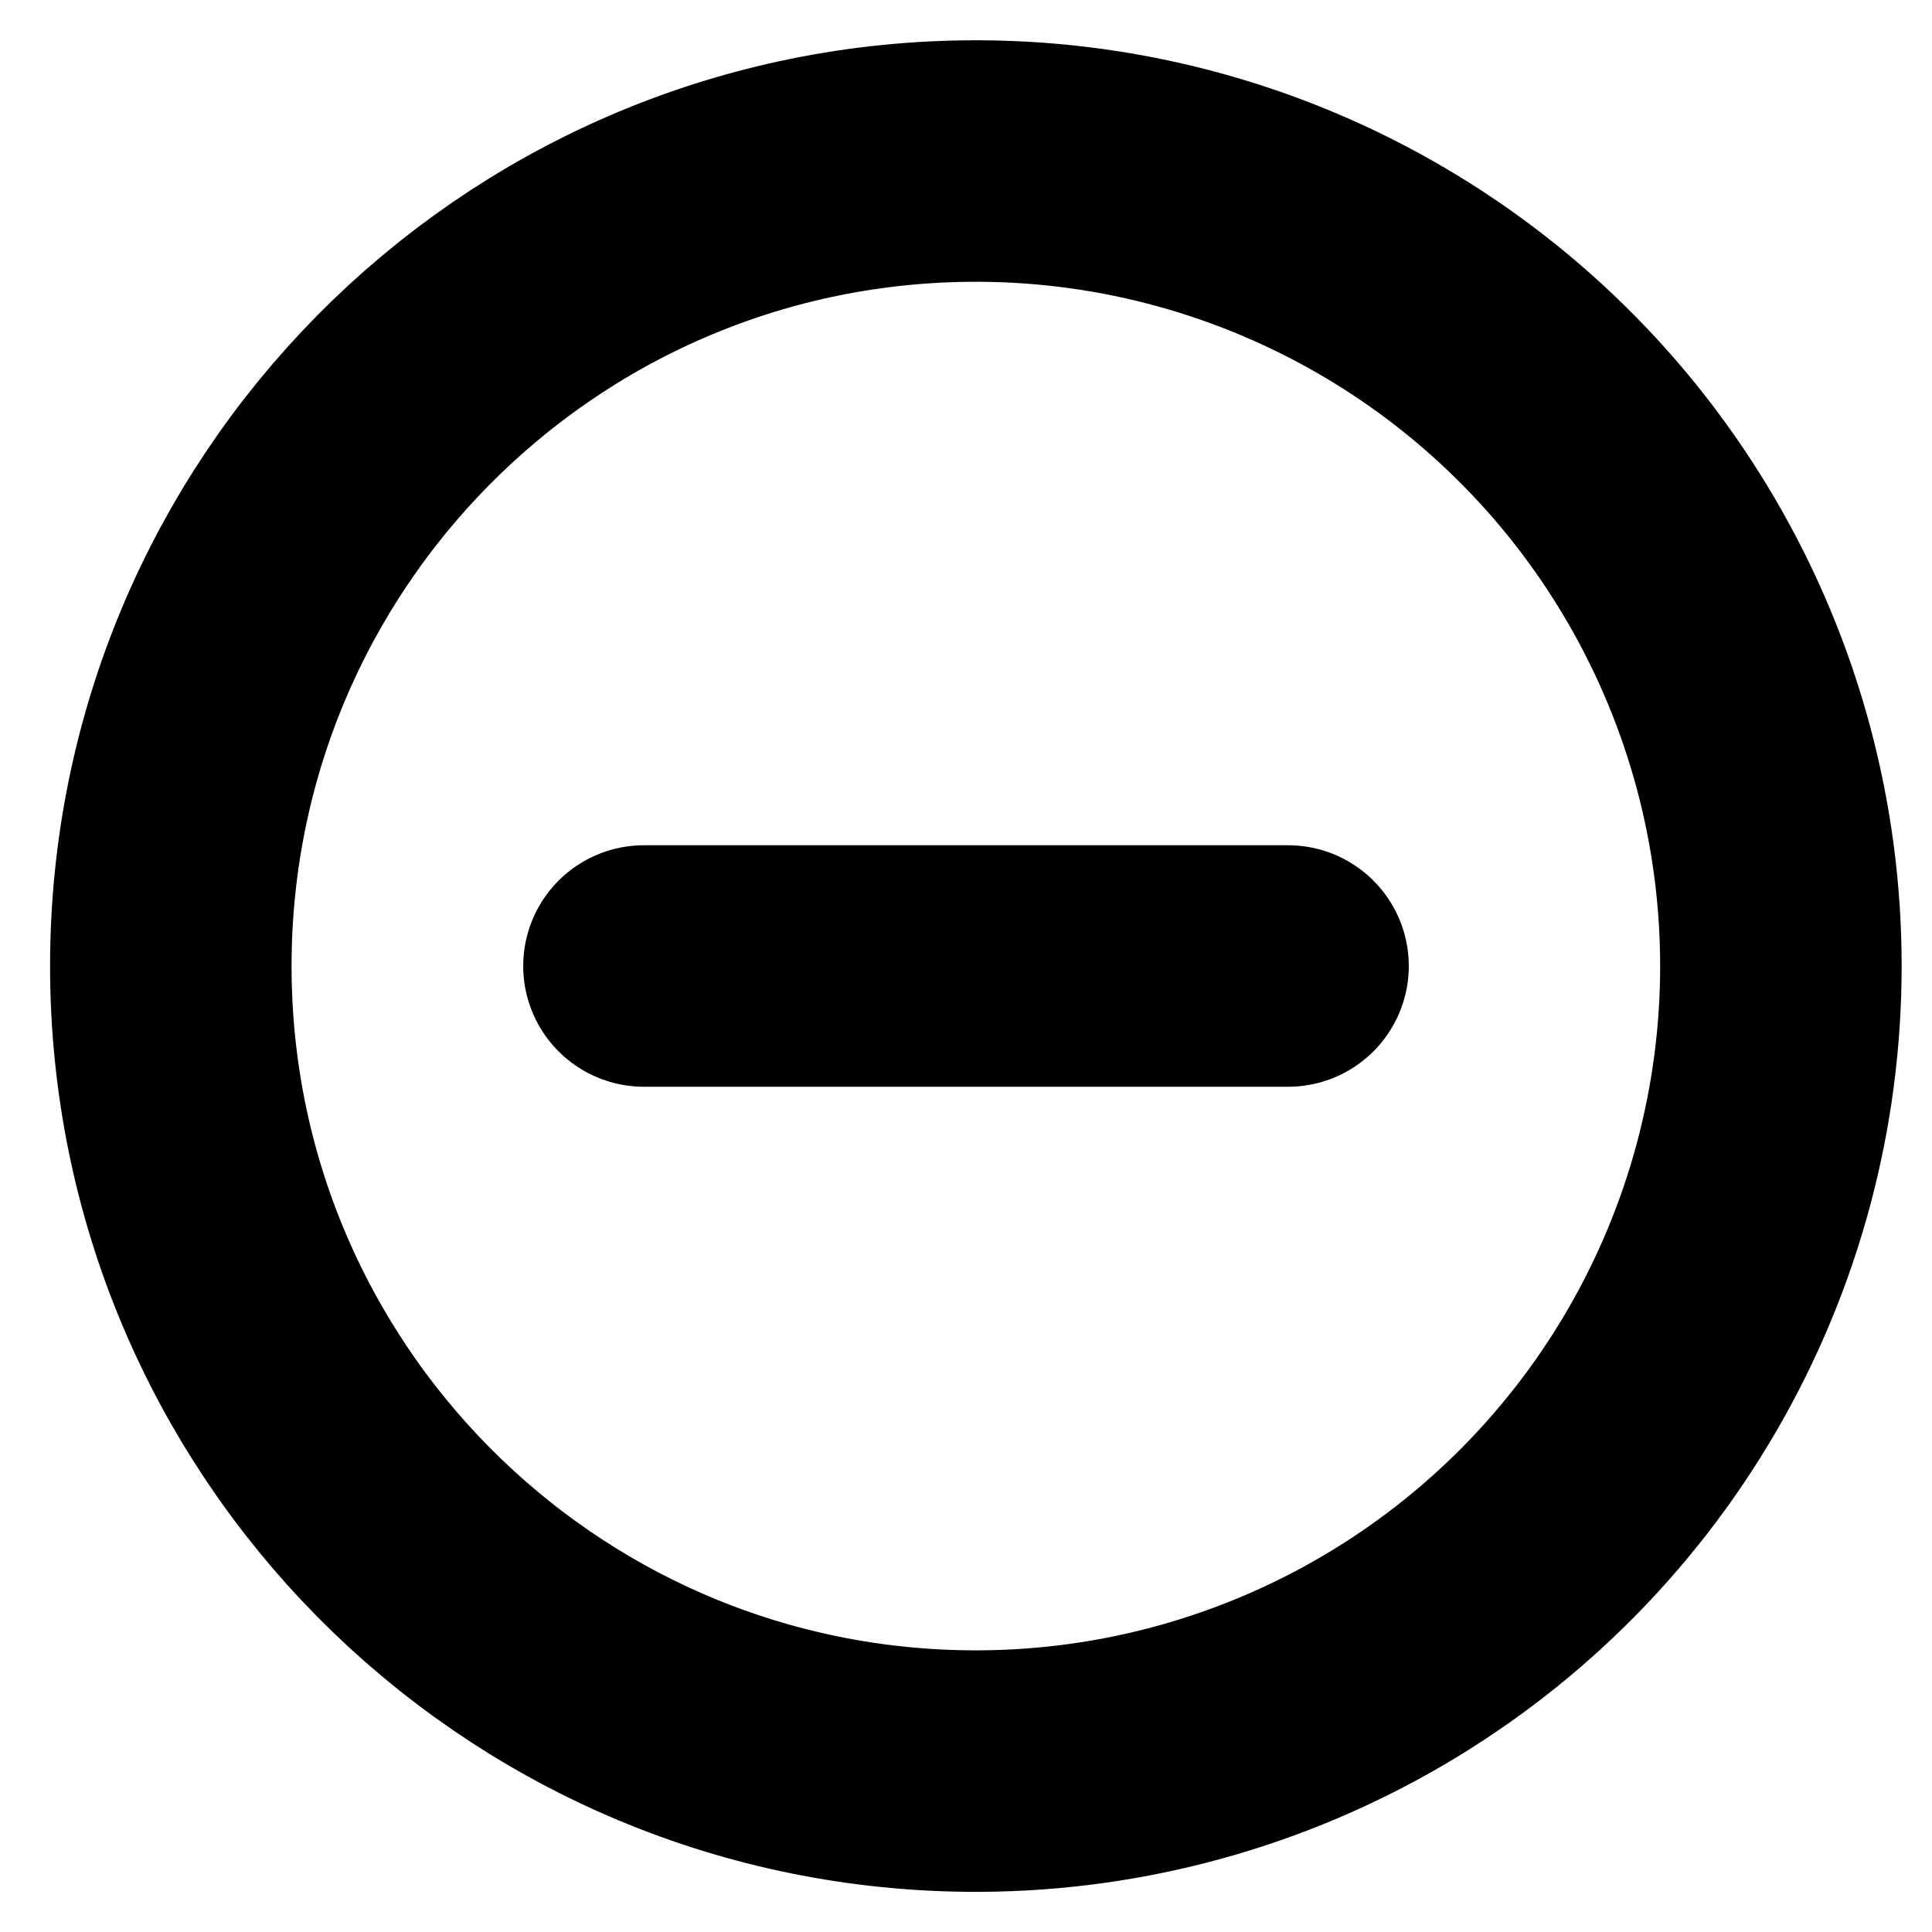
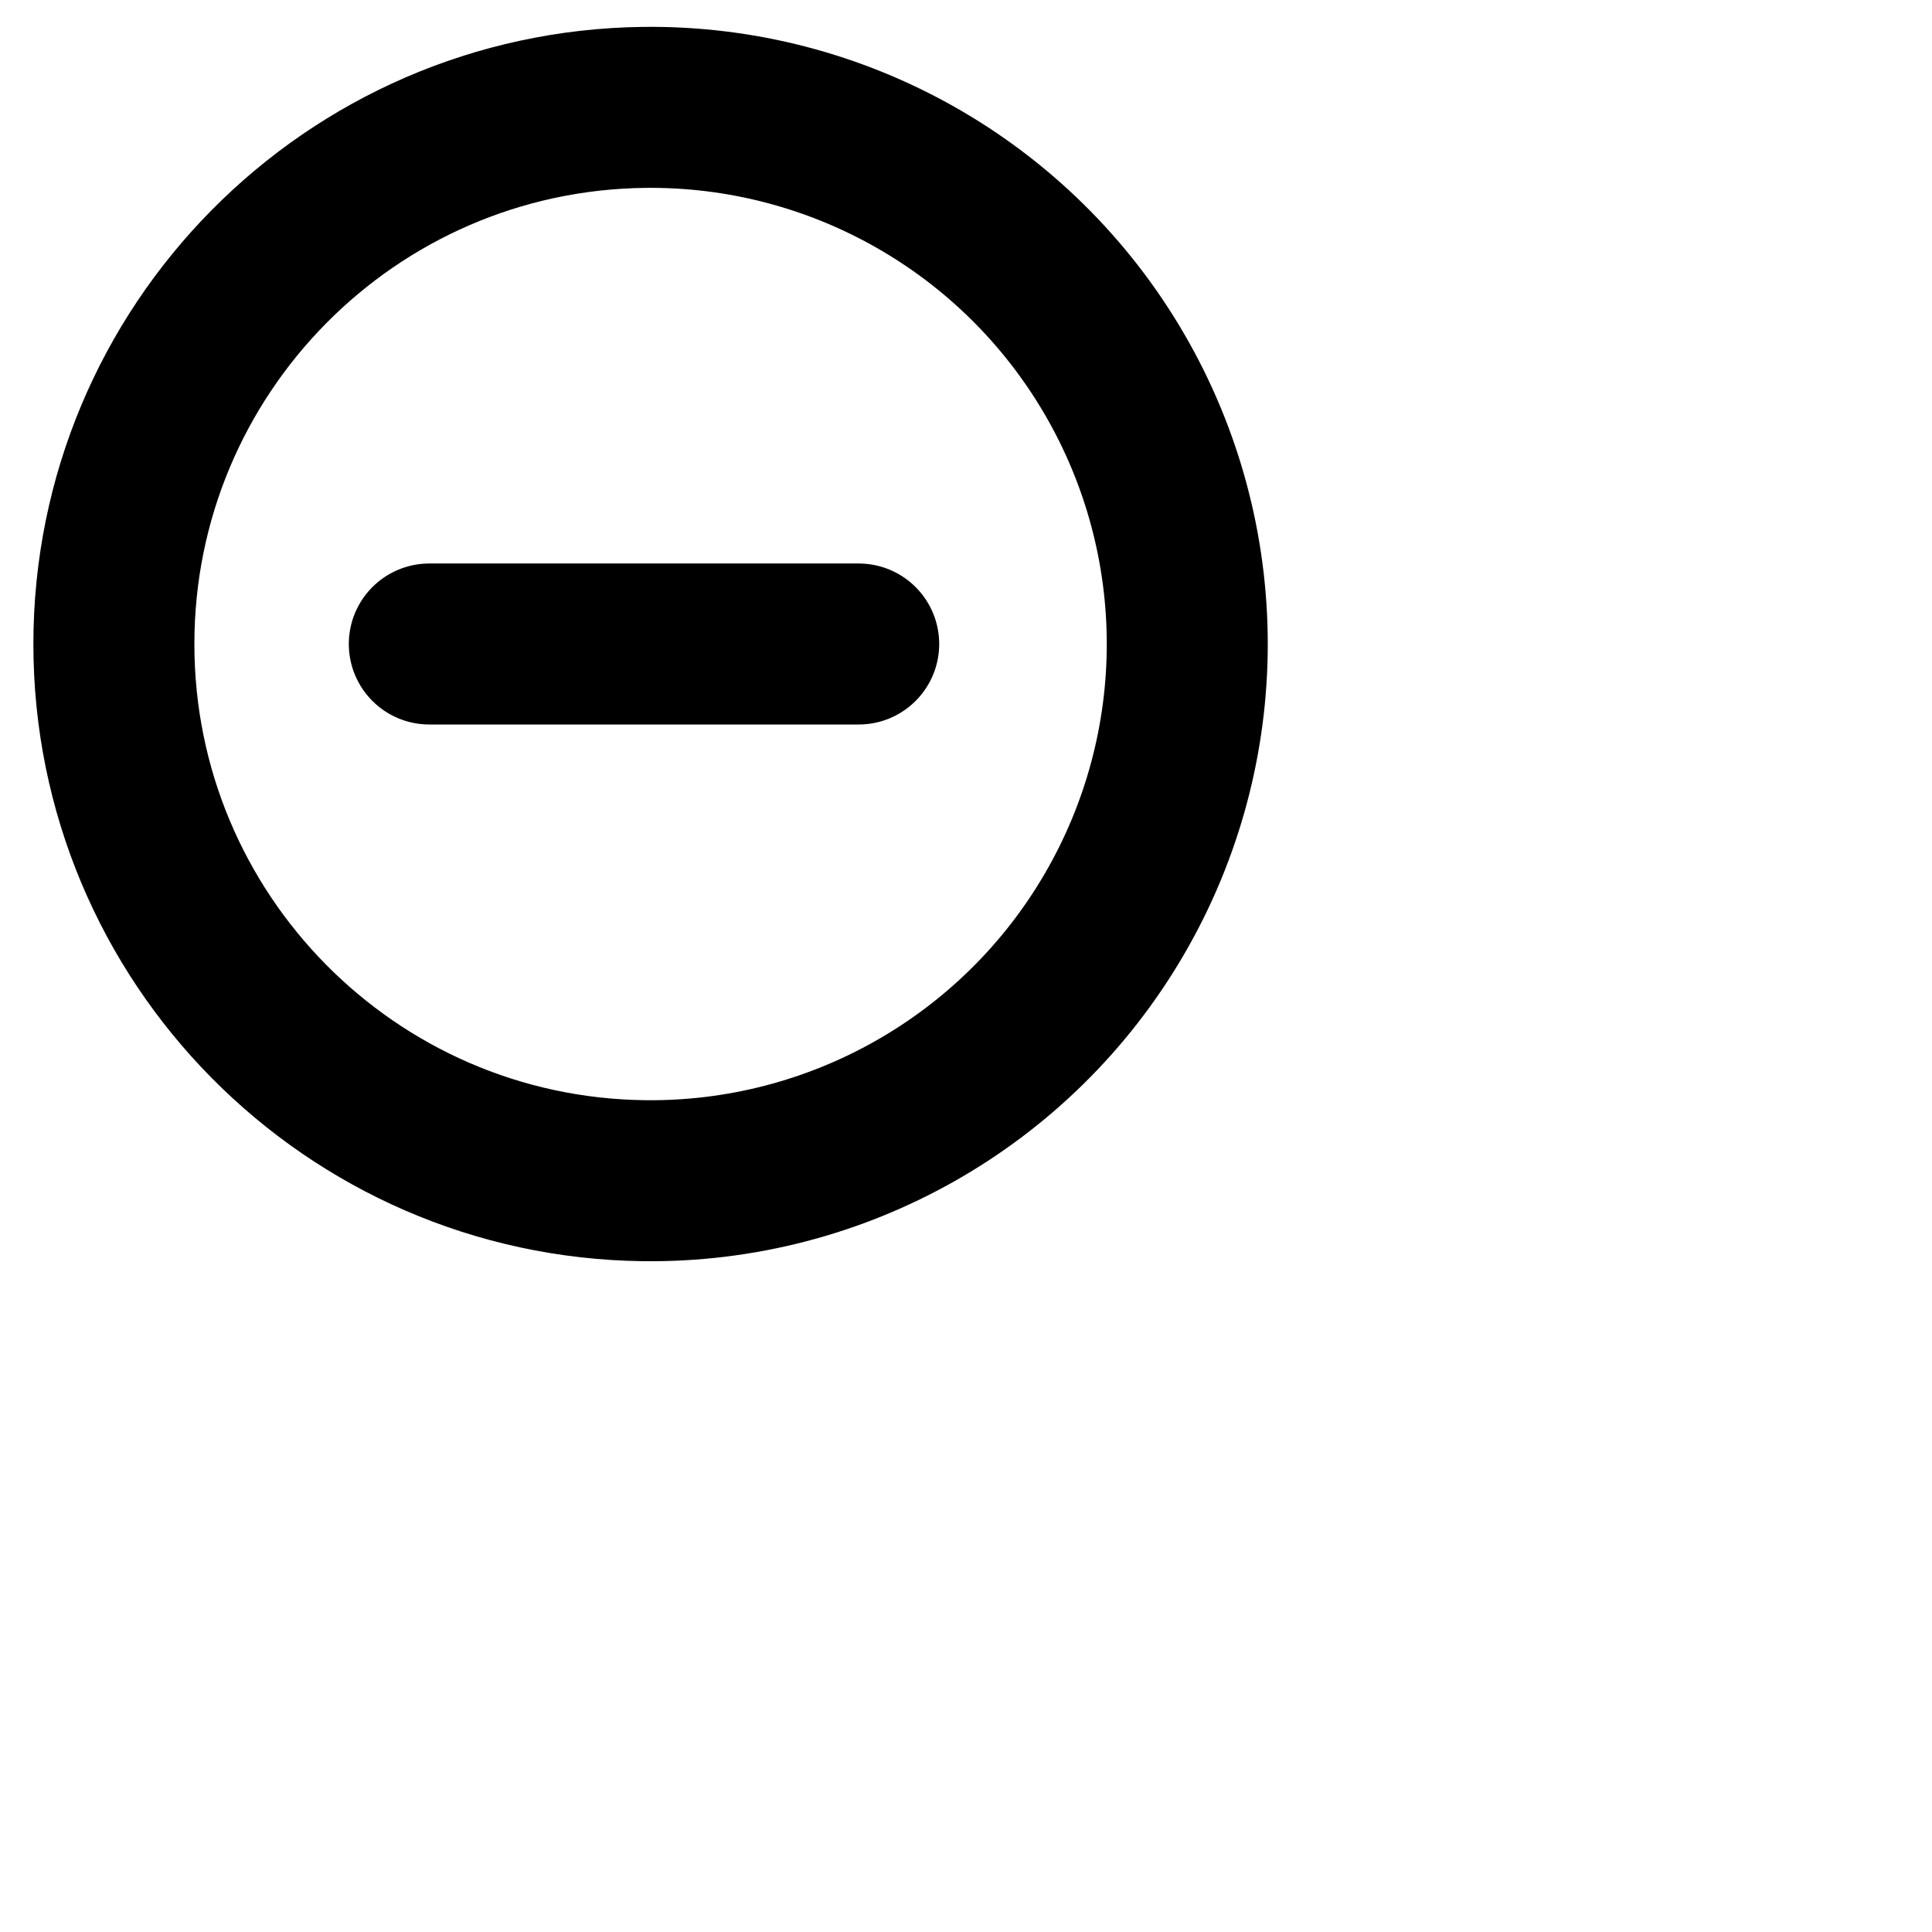
- <svg xmlns="http://www.w3.org/2000/svg" id="tuiIconMinusCircle" fill="none" viewBox="0 0 16 16">
+ <svg xmlns="http://www.w3.org/2000/svg" id="tuiIconMinusCircle" fill="none" viewBox="0 0 24 24">
  <path stroke="currentColor" stroke-linecap="round" stroke-linejoin="round" stroke-width="2" d="M8 14.667A6.667 6.667 0 108 1.334a6.667 6.667 0 000 13.333zM5.333 8h5.334" />
</svg>
